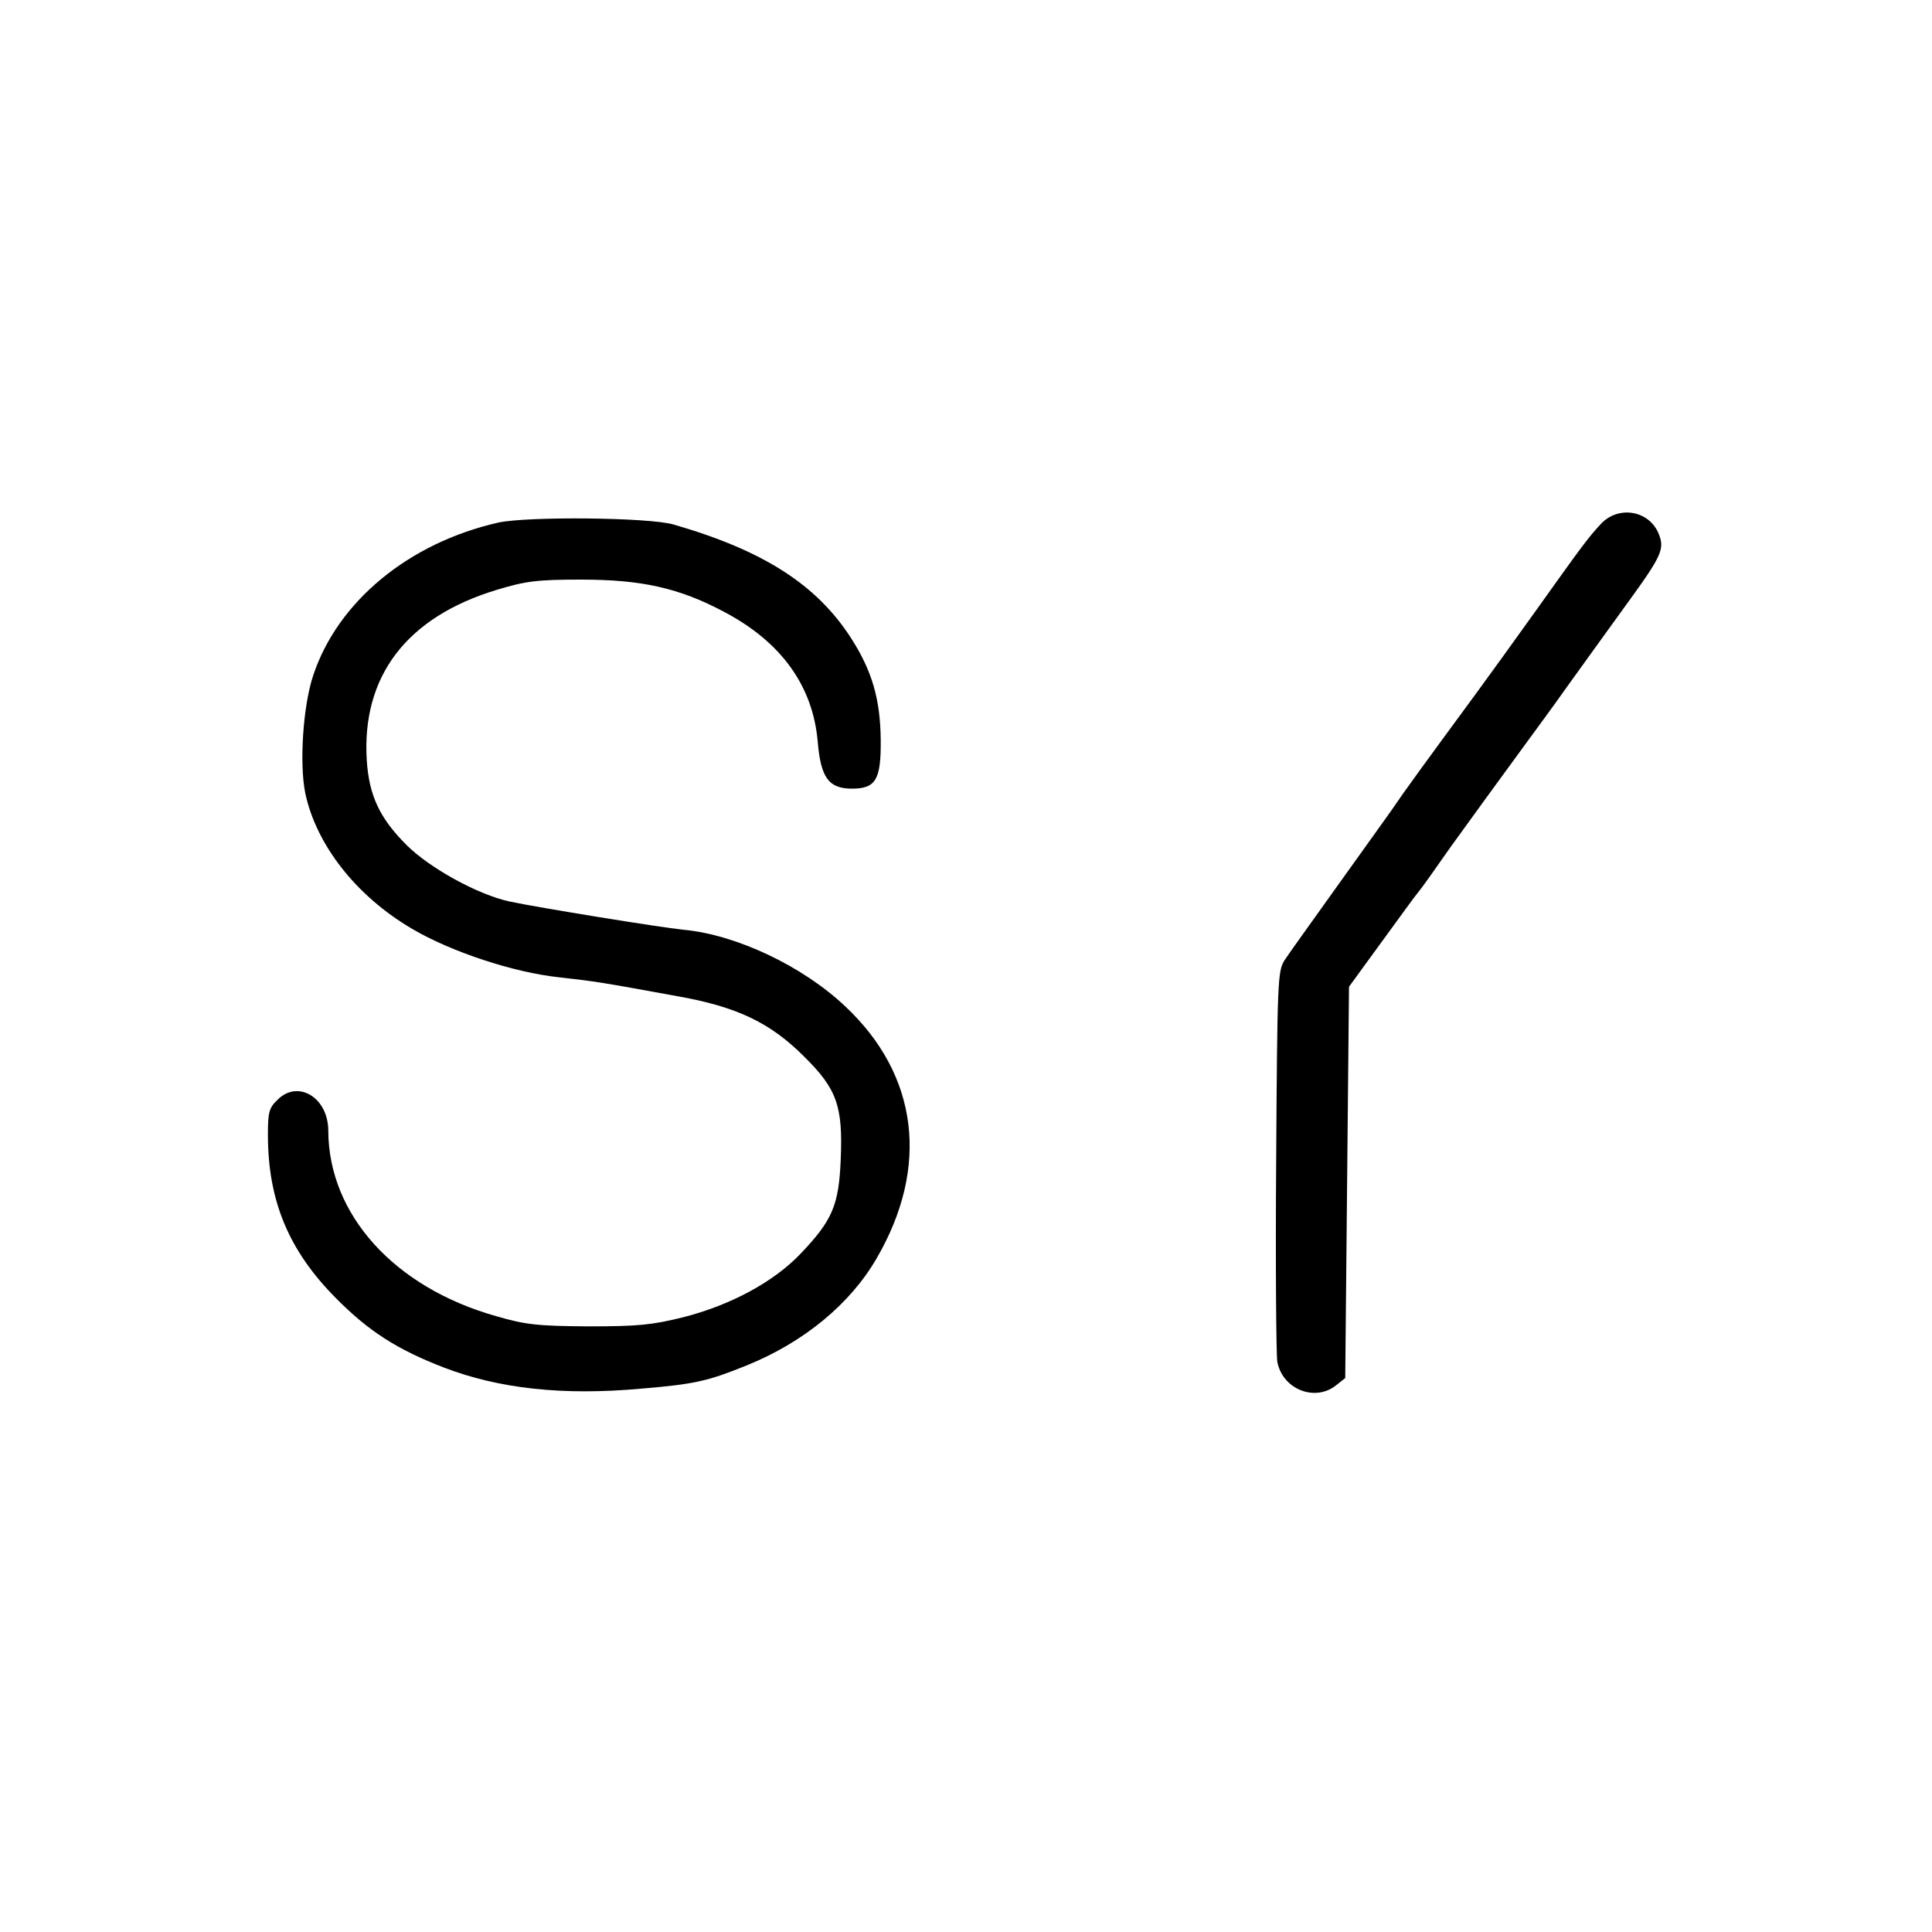
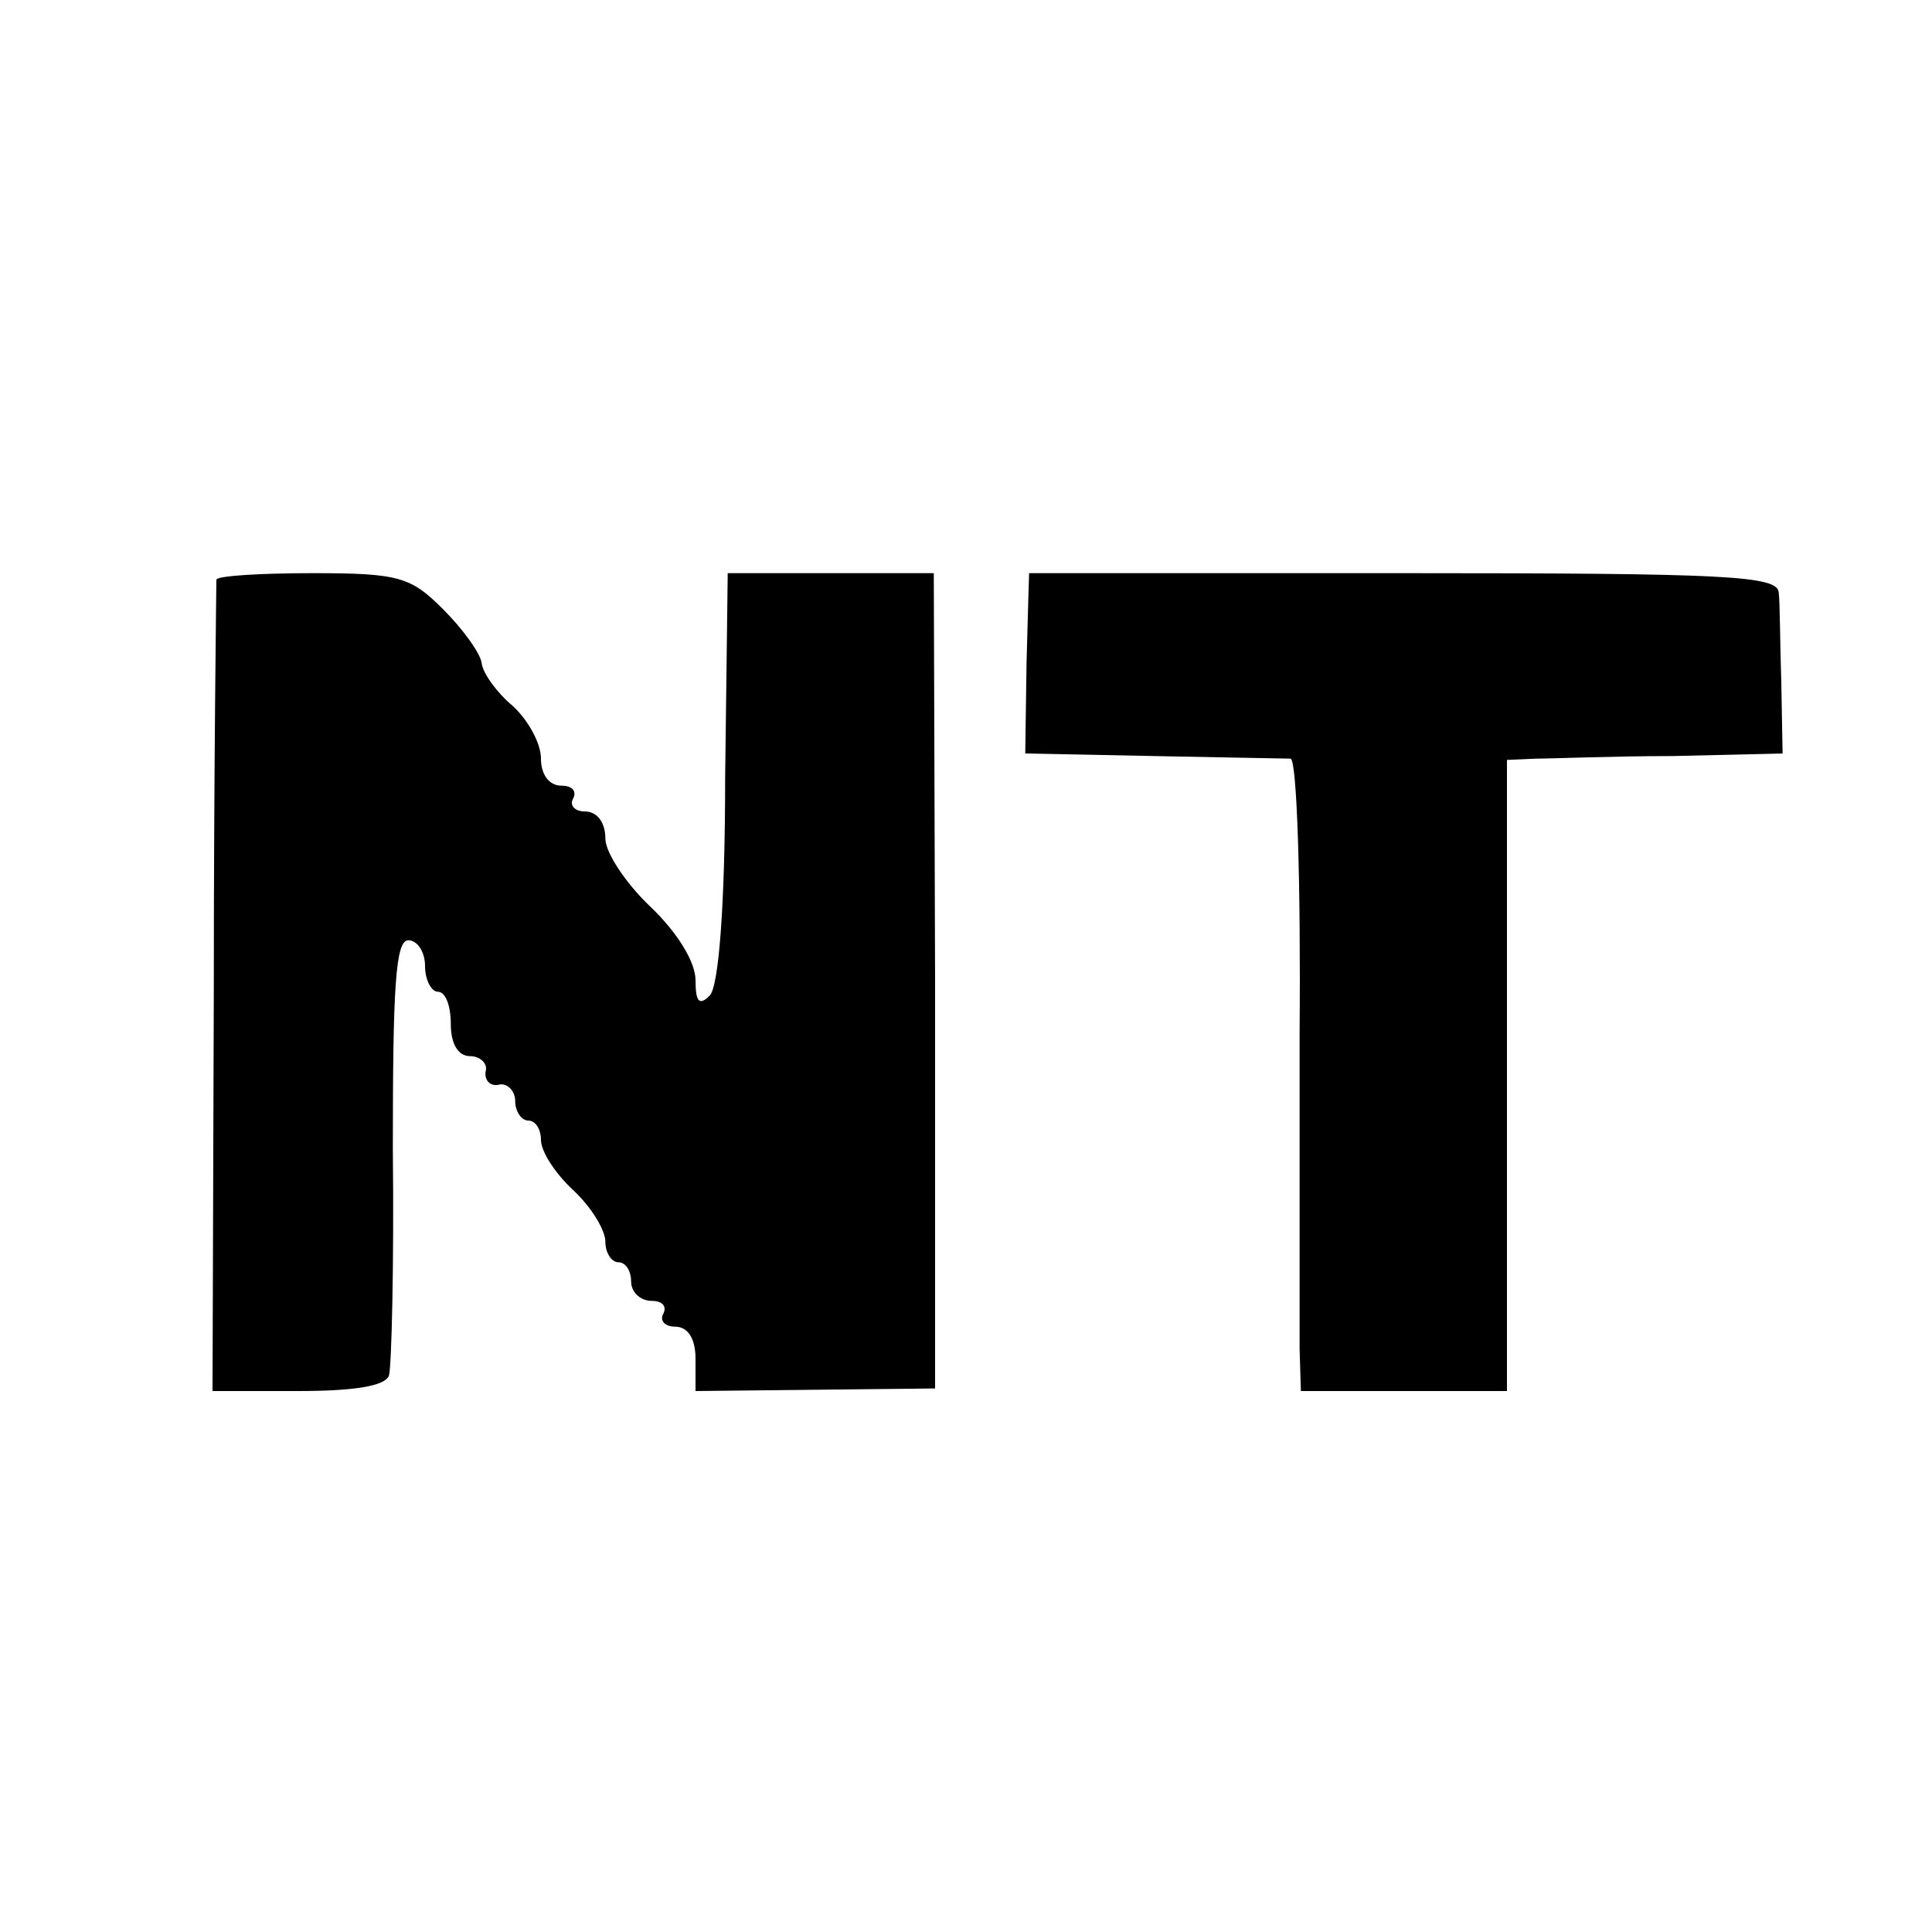
- <svg xmlns="http://www.w3.org/2000/svg" version="1.0" width="512pt" height="512pt" viewBox="0 0 512 512" preserveAspectRatio="xMidYMid meet">
-   <g transform="translate(0,512) scale(0.1,-0.1)" fill="#000000" stroke="none">
-     <path d="M4242 3731 c-33 -36 -44 -50 -173 -231 -57 -80 -131 -182 -164 -227 -133 -181 -182 -248 -220 -304 -22 -31 -90 -126 -151 -211 -60 -84 -119 -166 -130 -183 -18 -29 -19 -54 -22 -530 -2 -275 0 -515 3 -534 14 -73 100 -107 156 -62 l24 19 5 519 5 518 40 55 c98 134 135 186 143 195 8 9 42 57 86 120 25 35 158 218 200 275 22 30 75 102 116 160 42 58 110 153 153 212 93 128 99 144 82 185 -26 61 -107 74 -153 24z" />
-     <path d="M1320 3735 c-237 -54 -425 -209 -490 -405 -27 -81 -37 -233 -21 -312 29 -137 135 -273 284 -360 102 -60 267 -115 389 -128 98 -11 110 -13 313 -50 158 -28 246 -70 336 -160 87 -86 103 -131 97 -273 -5 -121 -22 -161 -106 -249 -71 -75 -186 -137 -312 -169 -81 -20 -118 -24 -250 -24 -135 1 -166 4 -245 27 -270 76 -444 269 -445 491 0 89 -81 137 -135 82 -22 -21 -25 -33 -25 -92 0 -175 55 -307 180 -433 87 -88 162 -136 286 -184 146 -56 315 -75 524 -56 143 12 176 20 280 62 150 61 273 162 343 283 141 242 111 486 -83 668 -113 107 -289 190 -428 203 -61 6 -387 59 -462 75 -83 18 -211 88 -273 150 -71 71 -99 131 -105 224 -14 223 106 380 345 452 76 23 106 27 223 27 160 0 260 -22 380 -86 151 -80 234 -196 247 -343 8 -96 29 -125 91 -125 63 0 77 24 76 129 -1 108 -23 183 -78 269 -91 142 -232 233 -471 302 -65 19 -388 22 -465 5z" />
+ <svg xmlns="http://www.w3.org/2000/svg" version="1.0" width="150pt" height="150pt" viewBox="0 0 150 150" preserveAspectRatio="xMidYMid meet">
+   <g transform="translate(0,150) scale(0.1,-0.1)" fill="#000000" stroke="none">
+     <path d="M168 1050 c0 -3 -2 -146 -2 -317 l-1 -313 66 0 c45 0 68 4 71 12 2 7 4 86 3 176 0 125 2 162 12 162 7 0 13 -9 13 -20 0 -11 5 -20 10 -20 6 0 10 -11 10 -25 0 -16 6 -25 15 -25 8 0 14 -6 12 -12 -1 -7 4 -12 11 -10 6 1 12 -5 12 -13 0 -8 5 -15 10 -15 6 0 10 -7 10 -15 0 -9 11 -26 25 -39 14 -13 25 -31 25 -40 0 -9 5 -16 10 -16 6 0 10 -7 10 -15 0 -8 7 -15 16 -15 8 0 12 -4 9 -10 -3 -5 1 -10 9 -10 10 0 16 -9 16 -25 l0 -25 93 1 93 1 0 316 -1 317 -80 0 -80 0 -2 -159 c0 -99 -5 -162 -12 -169 -8 -8 -11 -5 -11 12 0 14 -14 37 -35 57 -19 18 -35 42 -35 53 0 12 -6 21 -16 21 -8 0 -12 5 -9 10 3 6 -1 10 -9 10 -10 0 -16 9 -16 21 0 12 -10 30 -22 41 -12 10 -23 25 -24 33 -1 8 -15 27 -30 42 -25 25 -34 28 -101 28 -40 0 -74 -2 -75 -5z" />
+     <path d="M799 1055 c0 0 -1 -31 -2 -70 l-1 -70 100 -2 c54 -1 102 -2 106 -2 5 -1 8 -97 7 -213 0 -117 0 -228 0 -245 l1 -33 80 0 80 0 0 245 0 245 23 1 c12 0 60 2 106 2 l85 2 -1 55 c-1 30 -1 62 -2 70 -1 13 -40 15 -291 15 -159 0 -290 0 -291 0z" />
  </g>
</svg>
